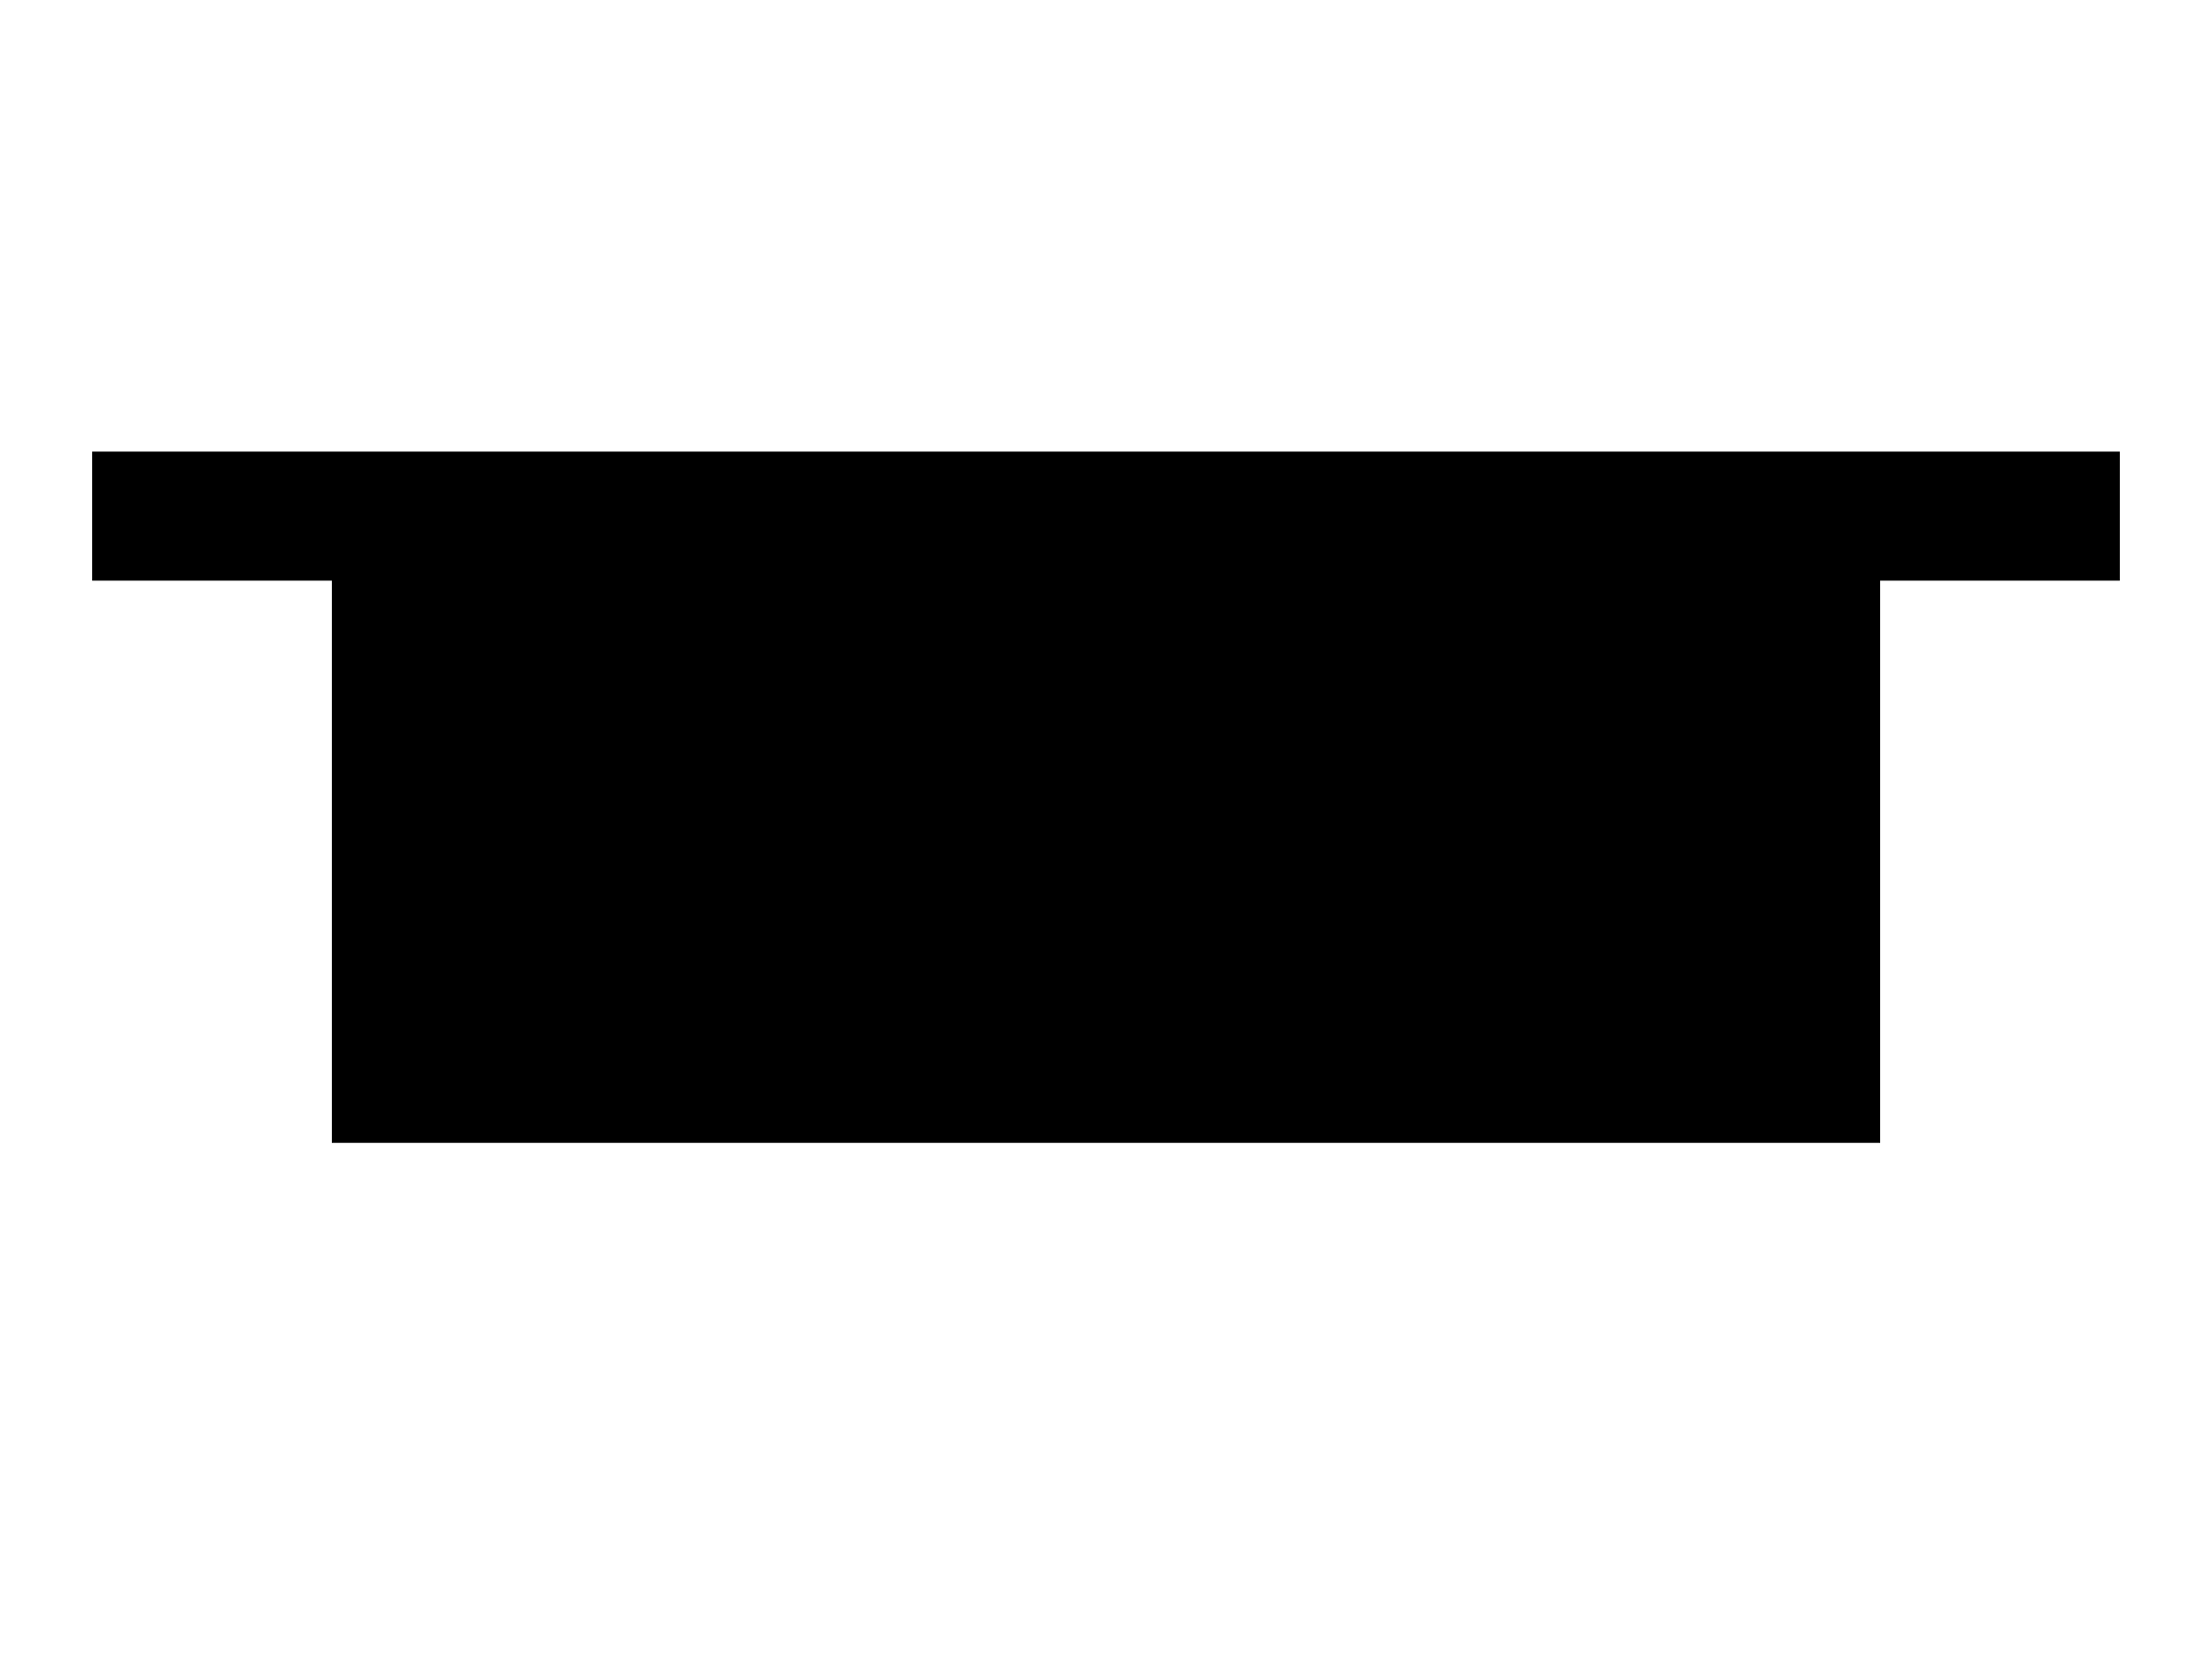
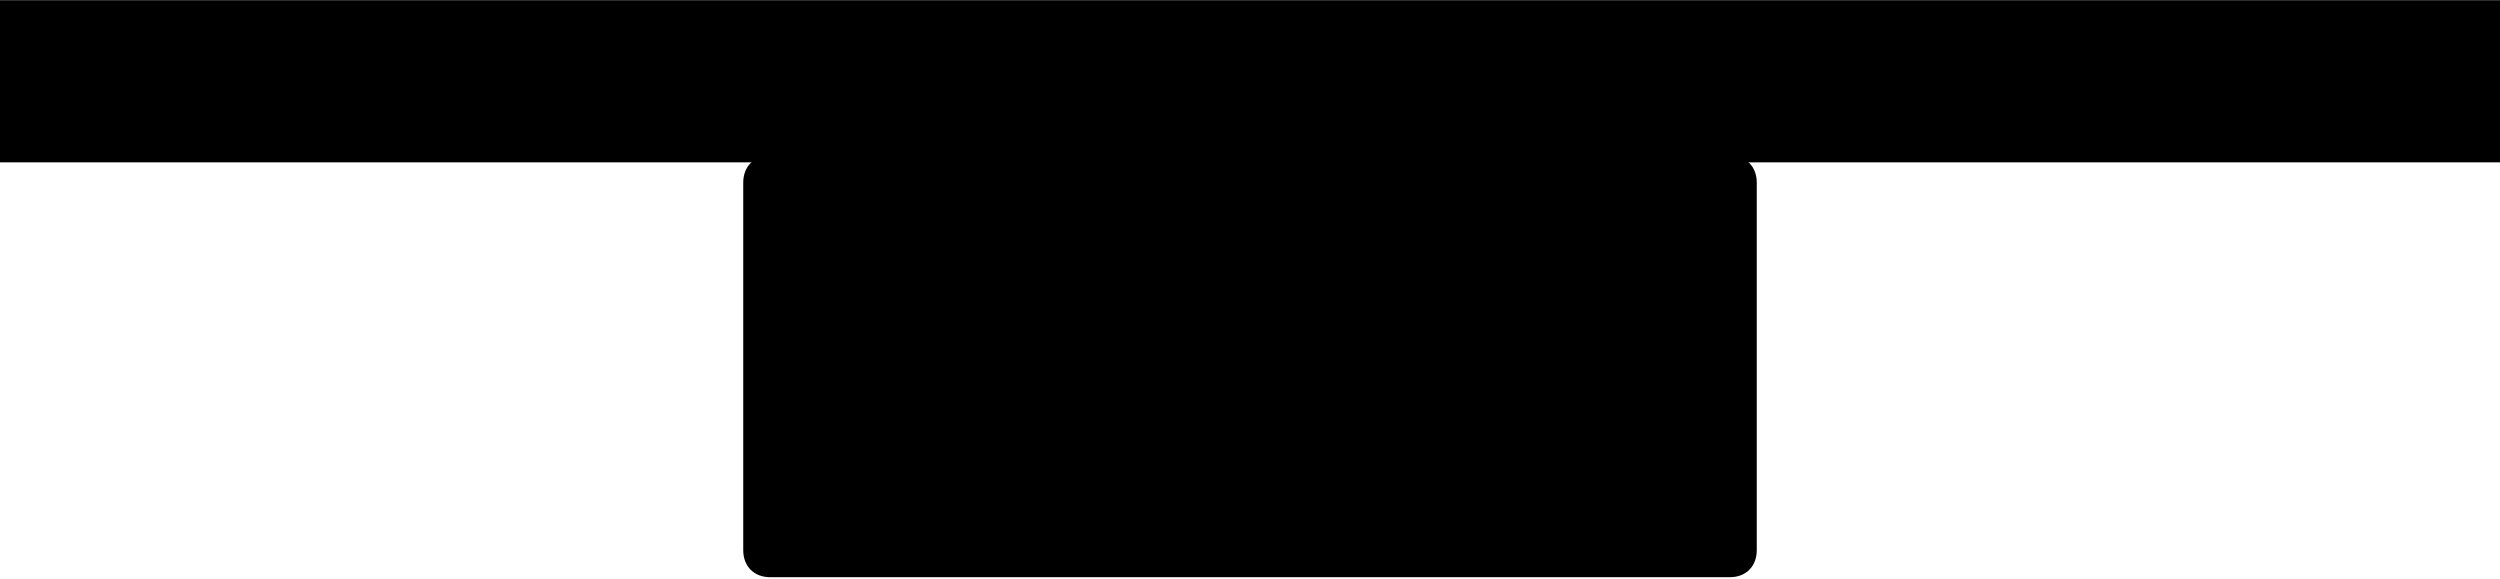
- <svg xmlns="http://www.w3.org/2000/svg" viewBox="0 0 120 90">
-   <line x1="5" y1="28" x2="115" y2="28" stroke="currentColor" stroke-width="7" />
-   <rect x="18" y="28" width="84" height="34" fill="currentColor" />
+ <svg xmlns="http://www.w3.org/2000/svg" viewBox="0.9 -0.23 3.7 0.855" width="33.3" height="7.7" fill="currentColor" role="img" aria-hidden="true" preserveAspectRatio="xMidYMid meet">
+   <g transform="translate(2, -0)">
+     <path transform="scale(0.004, -0.004)" d="M365 -156h-355c-6 0 -10 4 -10 10v136c0 6 4 10 10 10h355c6 0 10 -4 10 -10v-136c0 -6 -4 -10 -10 -10z" />
+   </g>
+   <rect x="0.9" y="-0.23" width="3.7" height="0.24" />
</svg>
